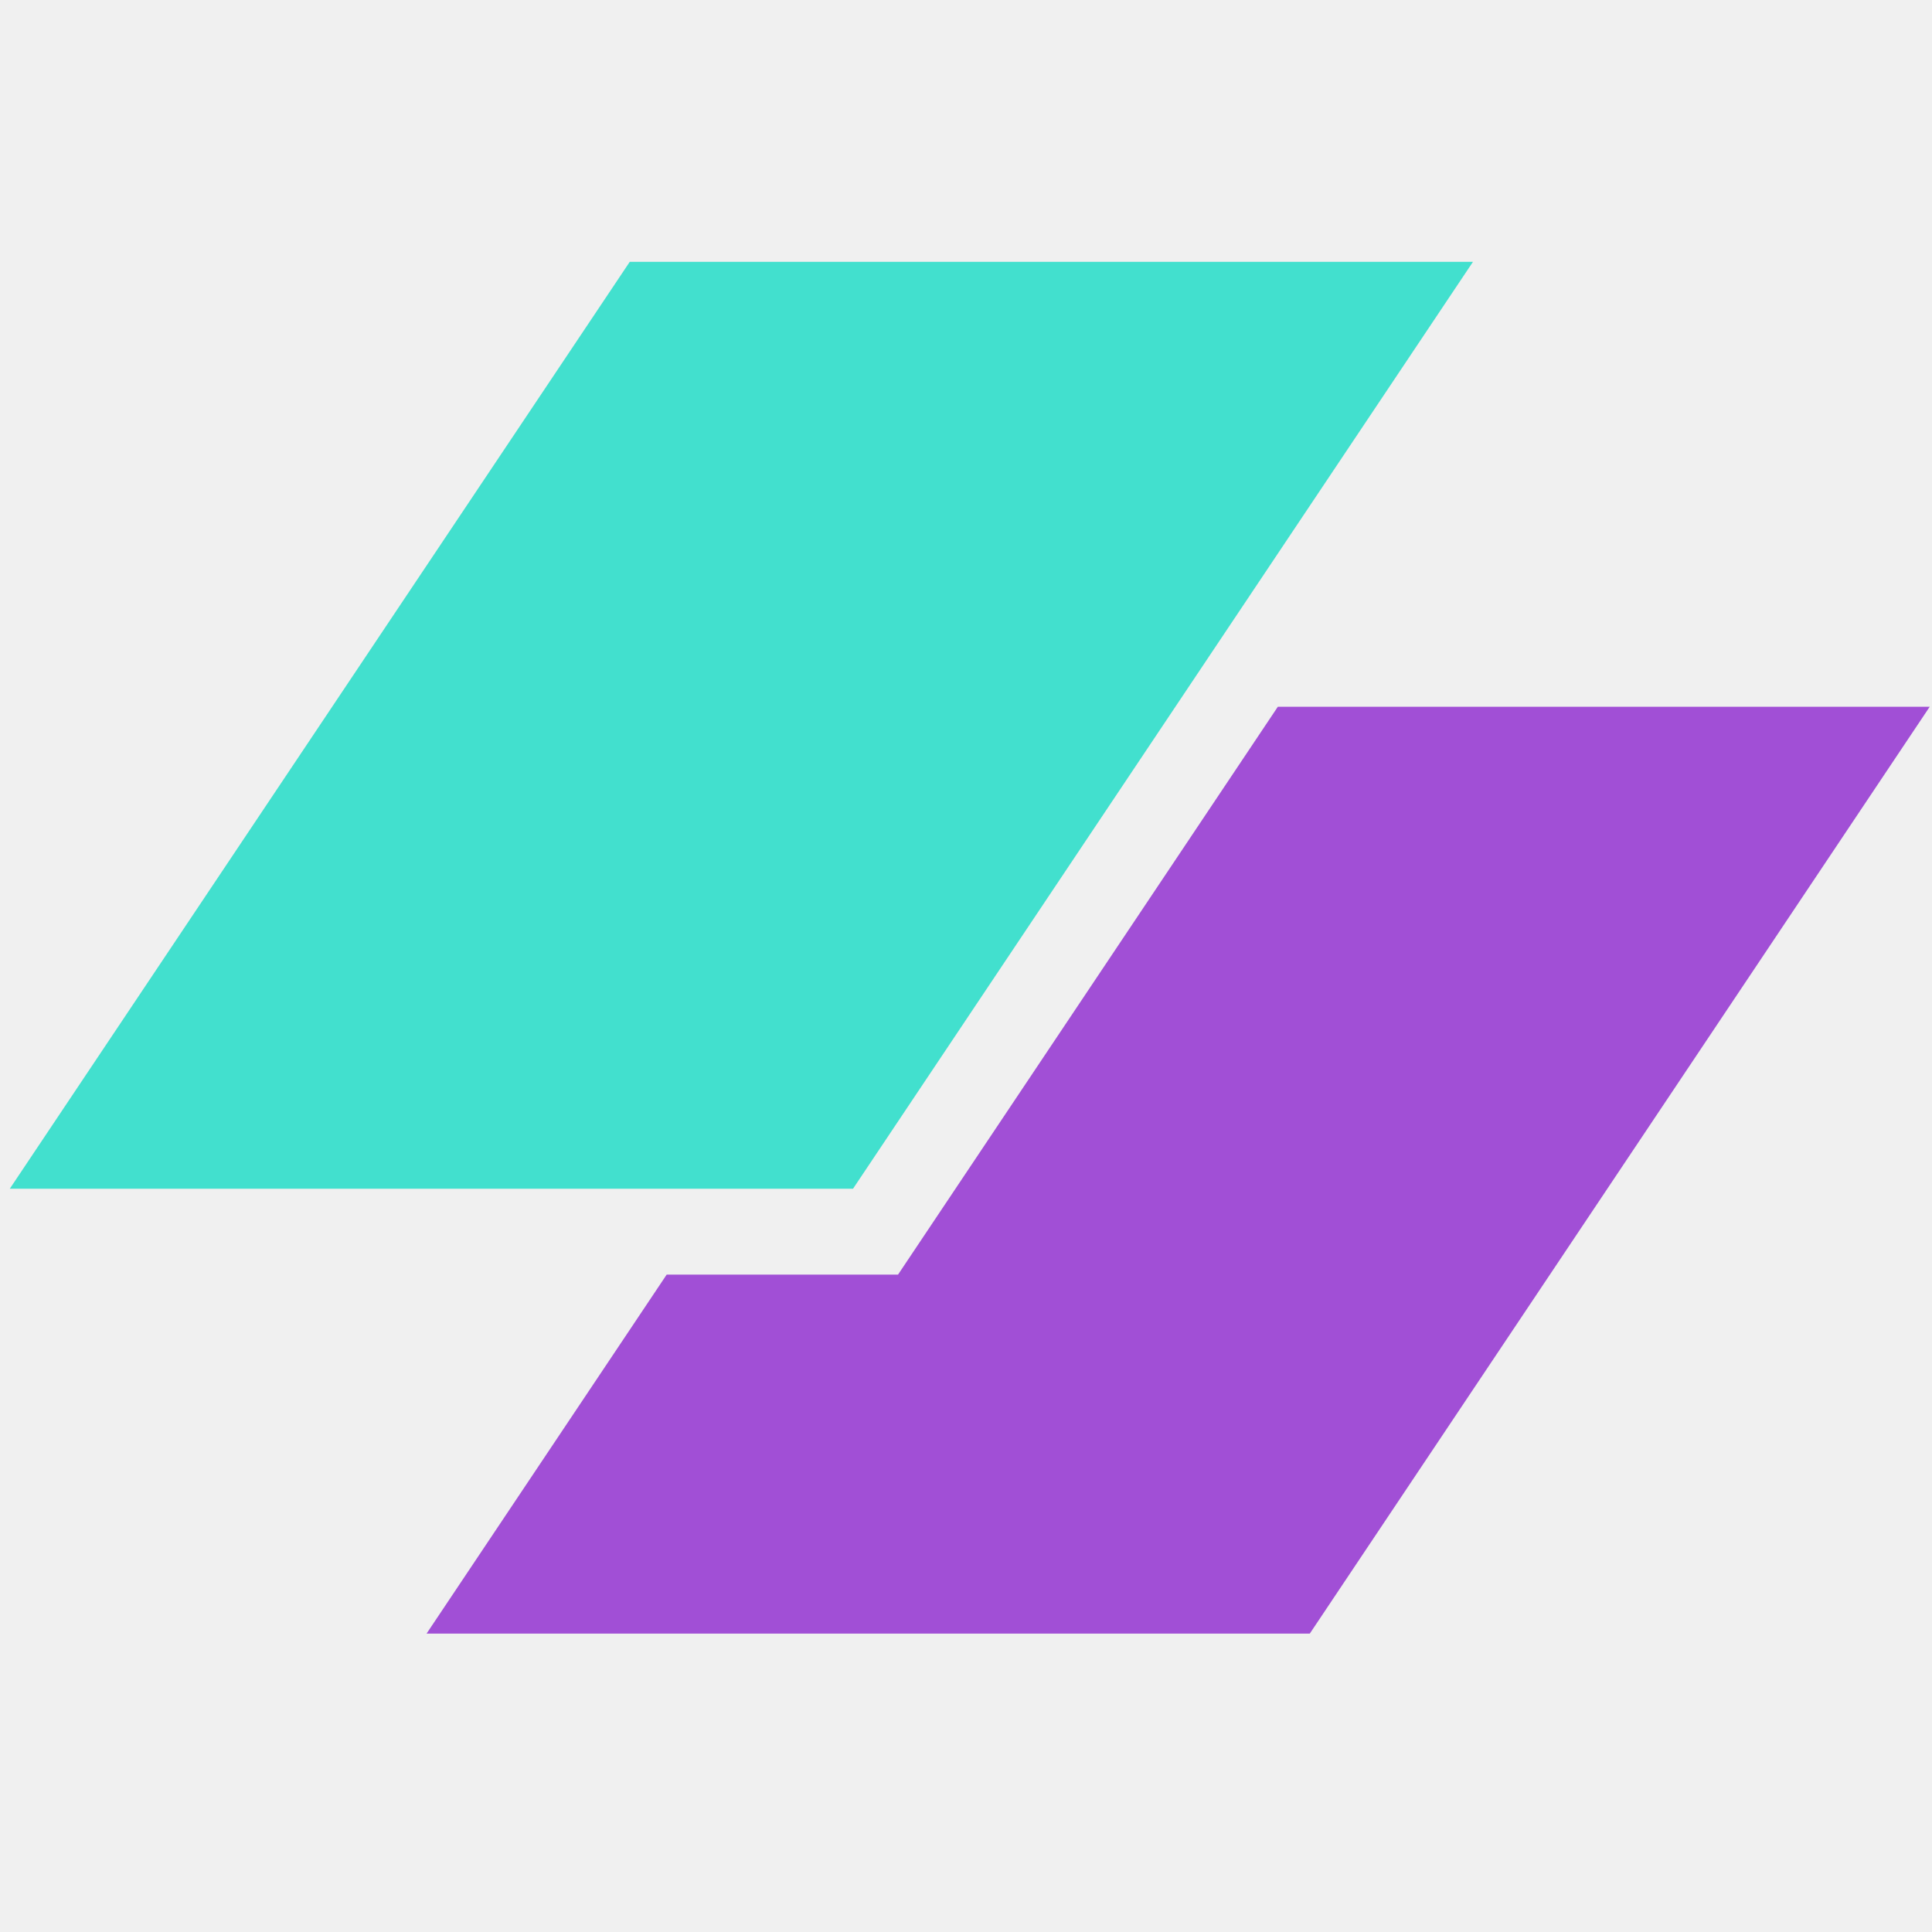
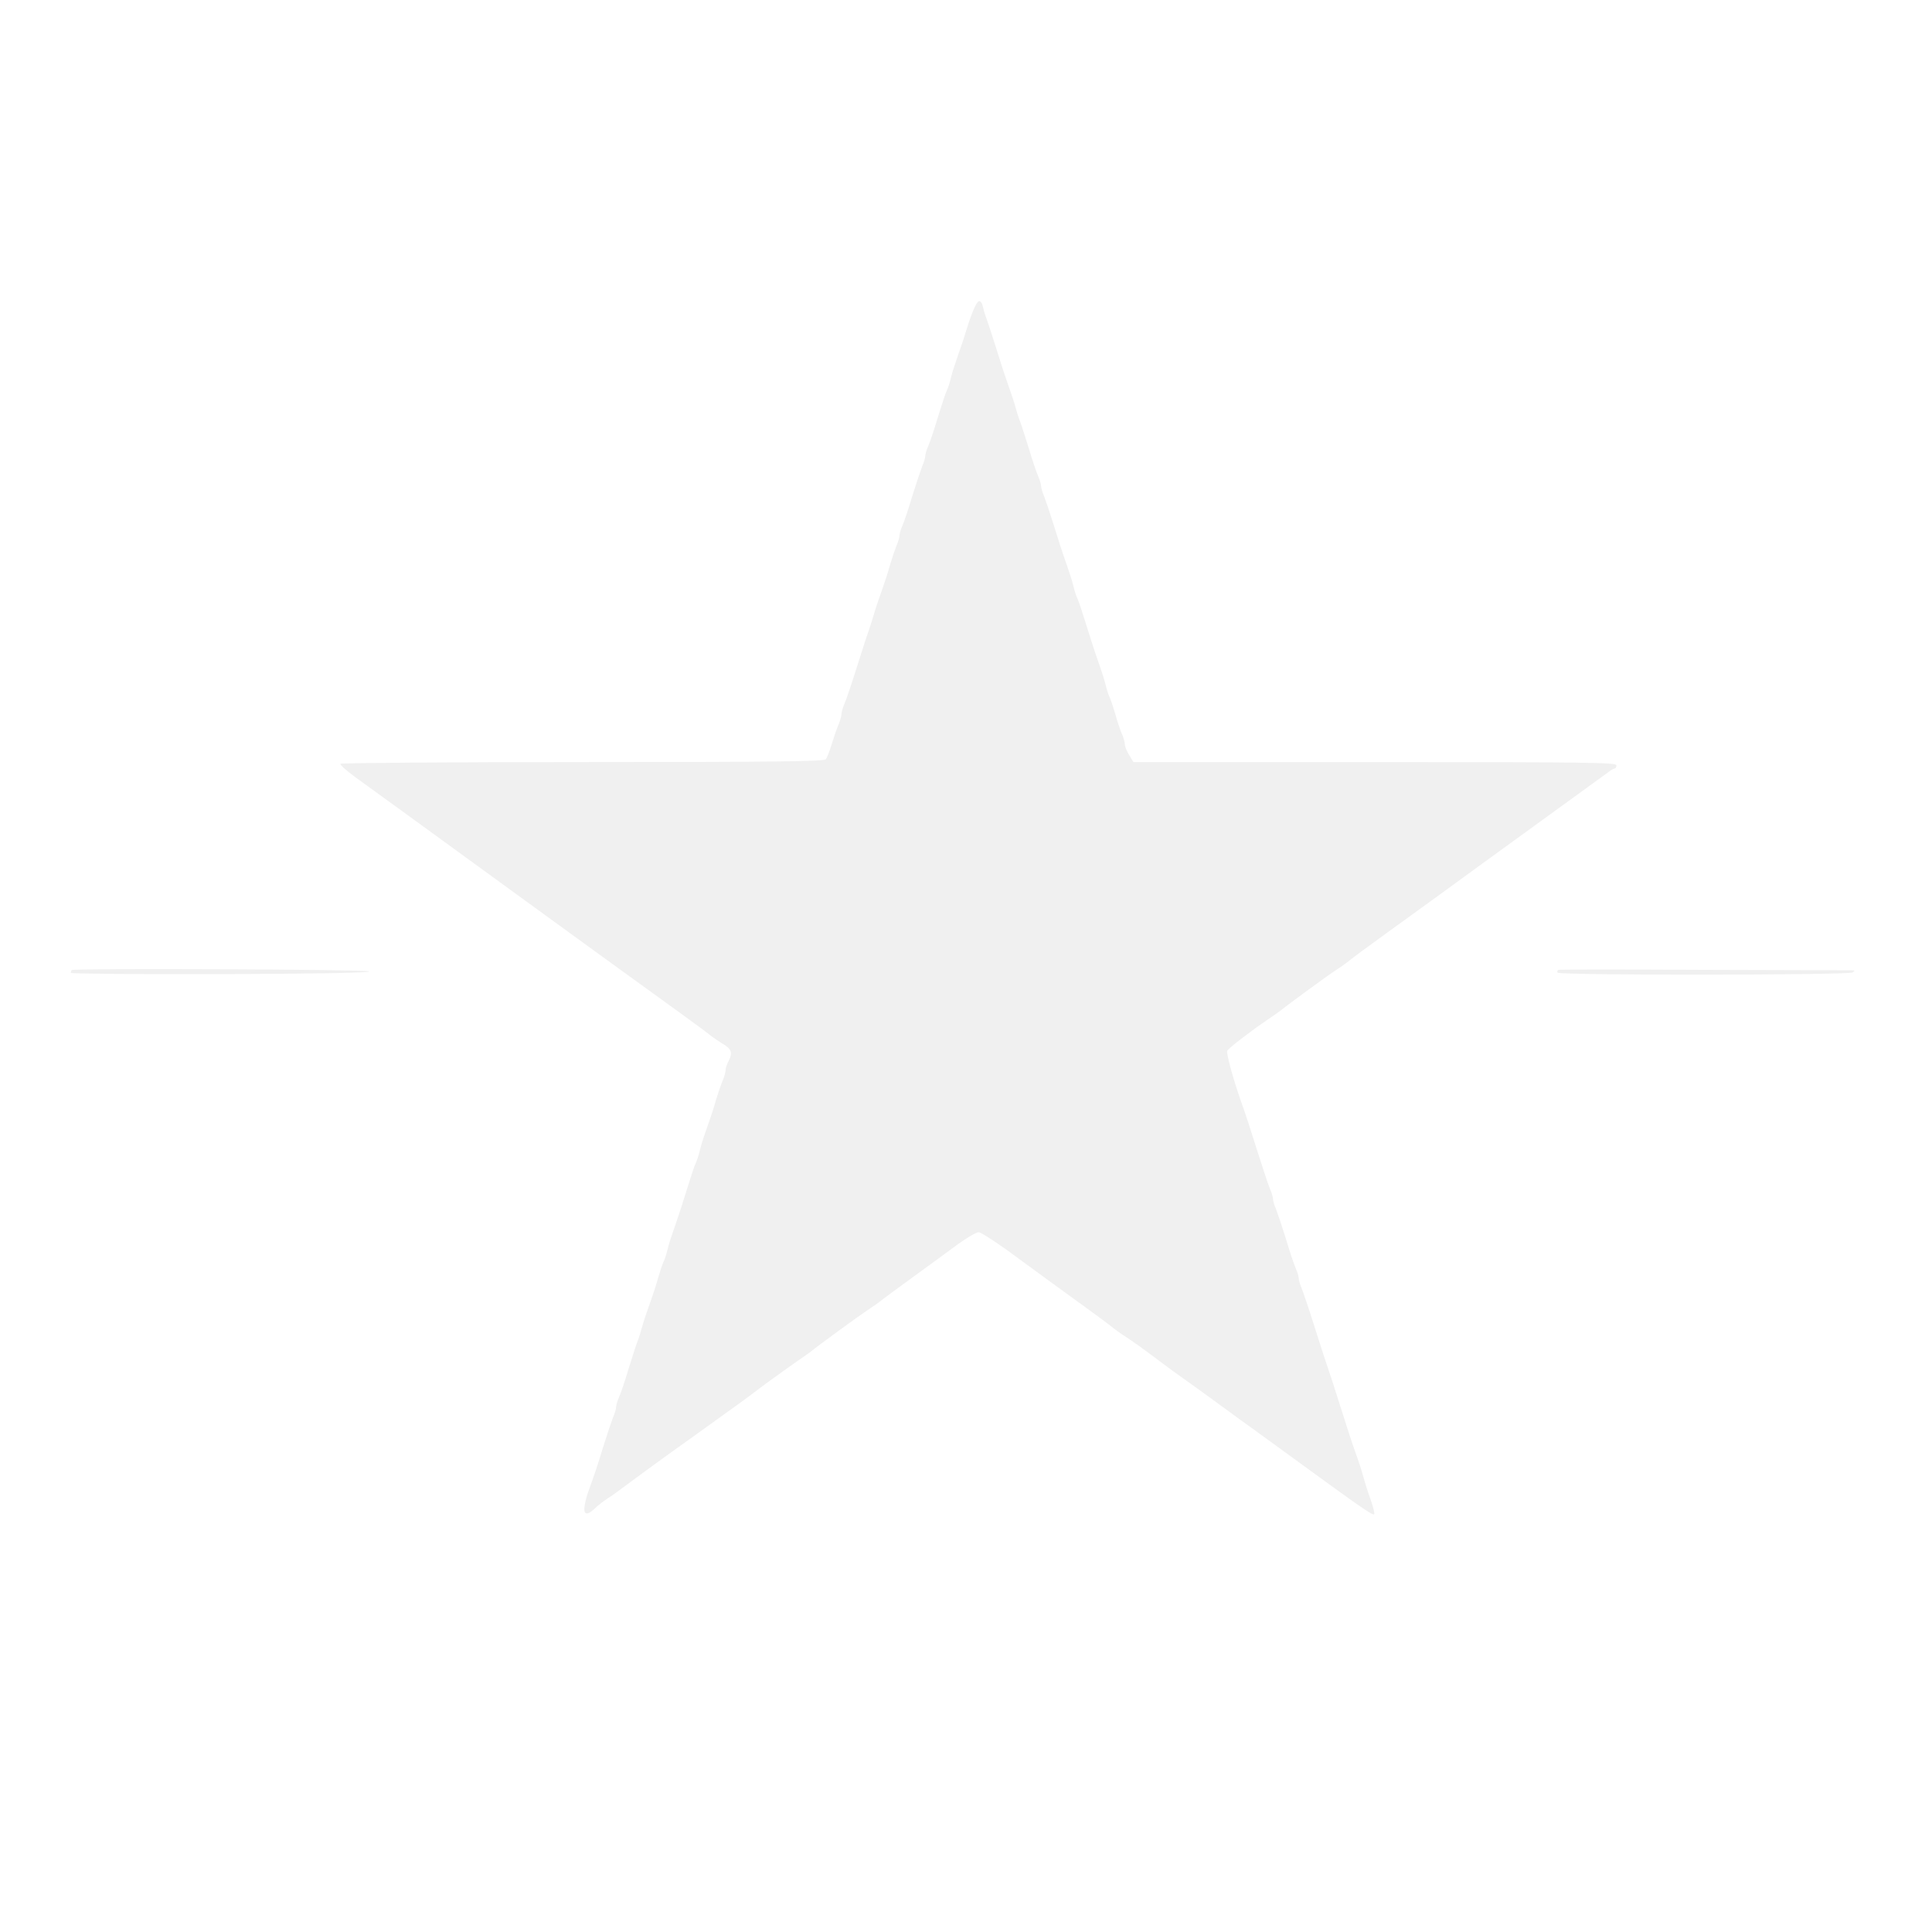
- <svg xmlns="http://www.w3.org/2000/svg" width="512" height="512" viewBox="0 0 512 512" fill="none">
-   <mask id="mask0_907_31" style="mask-type:alpha" maskUnits="userSpaceOnUse" x="0" y="0" width="512" height="512">
-     <rect width="512" height="512" rx="80" fill="#161618" />
-   </mask>
-   <g mask="url(#mask0_907_31)">
-     <path d="M166.892 69.385H390.357L226.065 315.018H2.6L166.892 69.385Z" fill="#42E0CE" />
-     <path d="M176.677 337.783L113.043 432.923H347.108L511.4 187.29H338.645L237.988 337.783H176.677Z" fill="#A14FD6" />
+ <svg xmlns="http://www.w3.org/2000/svg" version="1.0" width="900pt" height="900pt" viewBox="0 0 900 900" preserveAspectRatio="xMidYMid meet">
+   <g transform="translate(0,900) scale(0.1,-0.1)" fill="#ffffff" stroke="none">
+     <path d="M0 4500 l0 -4500 4500 0 4500 0 0 4500 0 4500 -4500 0 -4500 0 0 -4500z m4578 3074 c2 -10 9 -35 16 -54 7 -19 28 -82 46 -140 18 -58 38 -121 45 -140 29 -82 37 -107 45 -135 4 -16 12 -41 17 -55 6 -14 25 -72 43 -130 17 -58 38 -120 46 -138 8 -18 14 -39 14 -47 0 -8 6 -29 14 -47 7 -18 28 -80 46 -138 18 -58 38 -121 45 -140 30 -86 37 -107 46 -143 5 -21 13 -45 18 -55 5 -9 23 -64 41 -122 18 -58 38 -121 45 -140 30 -86 37 -107 46 -143 5 -21 13 -45 18 -55 5 -9 16 -44 26 -77 9 -33 23 -75 31 -93 8 -18 14 -40 14 -50 0 -9 9 -32 20 -49 l20 -33 1125 0 c993 0 1125 -2 1125 -15 0 -8 -4 -15 -8 -15 -4 0 -17 -7 -27 -15 -24 -18 -217 -157 -441 -320 -91 -66 -240 -174 -330 -240 -91 -66 -221 -160 -290 -210 -68 -49 -134 -98 -147 -109 -12 -10 -40 -30 -62 -44 -33 -21 -222 -159 -260 -190 -5 -4 -32 -23 -60 -42 -85 -58 -180 -131 -188 -145 -6 -12 33 -152 78 -275 7 -19 34 -102 60 -185 26 -82 53 -165 61 -183 8 -18 14 -39 14 -47 0 -8 6 -29 14 -47 7 -18 28 -80 46 -138 17 -58 38 -120 46 -138 8 -18 14 -39 14 -47 0 -8 6 -29 14 -47 7 -18 35 -100 61 -183 26 -82 53 -166 60 -185 7 -19 34 -102 60 -185 26 -82 53 -166 60 -185 30 -83 37 -107 46 -140 5 -19 19 -65 33 -103 13 -37 21 -69 17 -71 -8 -6 -58 29 -419 292 -70 51 -136 99 -147 107 -11 7 -84 60 -161 117 -78 57 -152 110 -164 118 -12 8 -68 49 -124 91 -55 42 -119 87 -141 101 -22 14 -50 34 -62 44 -13 11 -79 60 -147 109 -69 50 -200 145 -291 212 -91 68 -175 123 -186 123 -11 0 -57 -27 -102 -60 -45 -33 -140 -103 -212 -155 -71 -52 -136 -99 -142 -105 -7 -6 -34 -25 -60 -42 -41 -27 -237 -170 -268 -196 -5 -4 -32 -23 -60 -42 -27 -19 -96 -68 -152 -109 -55 -42 -112 -84 -125 -93 -12 -9 -59 -42 -103 -74 -44 -32 -136 -98 -205 -147 -69 -50 -159 -115 -200 -146 -41 -31 -88 -65 -105 -75 -16 -11 -41 -30 -54 -43 -35 -34 -54 -30 -48 9 2 18 10 49 17 68 32 89 40 112 70 210 18 58 39 120 46 138 8 18 14 39 14 47 0 8 6 29 14 47 8 18 29 80 46 138 18 58 37 116 43 130 5 14 13 39 17 55 8 28 15 51 45 135 7 19 21 62 30 95 10 33 21 68 26 77 5 10 13 34 18 55 9 36 16 57 46 143 7 19 27 82 45 140 18 58 36 113 41 122 5 10 13 34 18 55 9 36 15 55 46 143 7 19 21 62 30 95 10 33 24 74 32 92 7 17 13 38 13 48 0 9 7 29 15 45 19 36 12 54 -29 78 -18 11 -41 27 -52 35 -10 9 -75 57 -144 107 -200 144 -436 316 -614 445 -91 66 -239 174 -330 240 -91 66 -239 174 -330 240 -91 66 -199 144 -240 174 -41 30 -73 58 -70 63 3 4 511 8 1128 8 887 0 1126 3 1133 13 5 6 18 39 28 72 10 33 24 74 32 92 7 17 13 38 13 47 0 8 6 30 14 48 8 18 35 98 60 178 25 80 51 159 57 175 6 17 14 44 19 60 8 28 16 53 45 135 7 19 21 62 30 95 10 33 24 75 31 93 8 18 14 39 14 47 0 8 6 29 14 47 8 18 29 80 46 138 18 58 39 120 46 138 8 18 14 39 14 47 0 8 6 29 14 47 8 18 29 80 46 138 18 58 36 113 41 122 5 10 13 34 18 55 5 21 15 54 22 73 6 19 17 51 24 70 7 19 20 60 29 90 27 86 48 131 60 127 6 -2 12 -12 14 -23z m-2858 -3099 c3 -7 -242 -11 -692 -13 -384 -1 -698 2 -698 6 0 5 2 11 4 13 10 9 1381 3 1386 -6z m6905 5 c17 0 17 -2 5 -10 -20 -13 -1367 -14 -1374 -1 -4 5 -1 11 4 13 6 2 311 2 678 0 367 -1 676 -2 687 -2z" />
  </g>
</svg>
